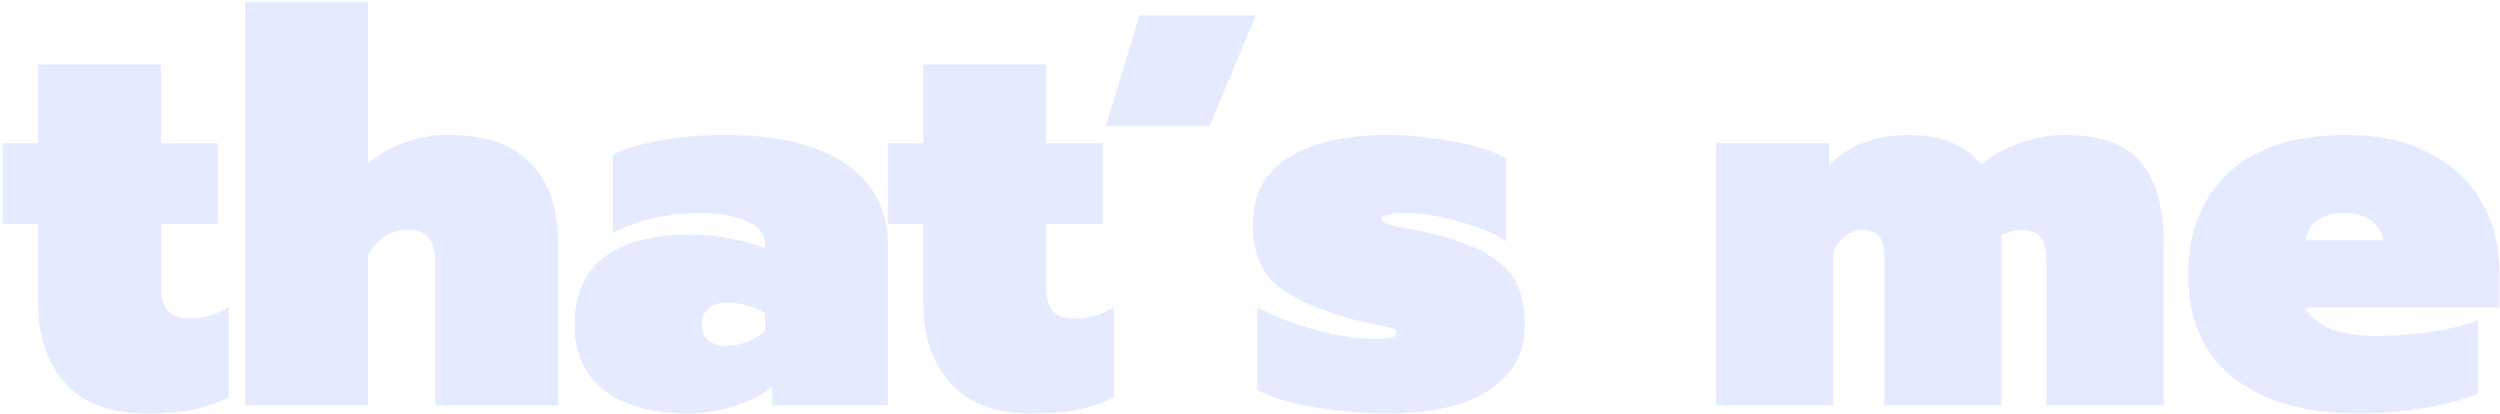
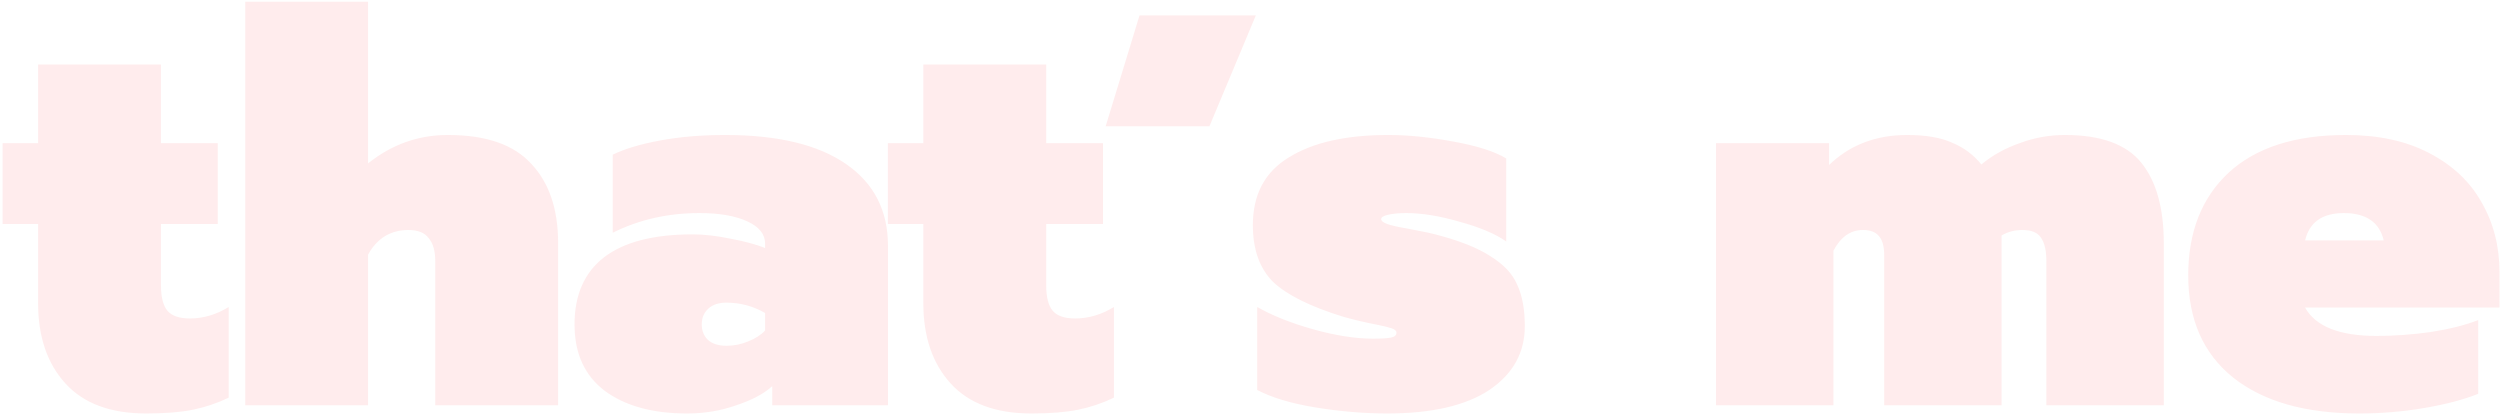
<svg xmlns="http://www.w3.org/2000/svg" width="586" height="97" viewBox="0 0 586 97" fill="none">
-   <path opacity="0.25" d="M34.274 96.92C25.911 96.92 19.597 94.573 15.33 89.88C11.063 85.187 8.93 78.915 8.93 71.064V52.504H0.61V33.56H8.93V15.128H37.73V33.56H51.042V52.504H37.73V66.84C37.73 69.656 38.242 71.661 39.266 72.856C40.29 74.051 42.039 74.648 44.514 74.648C47.671 74.648 50.701 73.752 53.602 71.96V93.208C50.957 94.488 48.183 95.427 45.282 96.024C42.381 96.621 38.711 96.92 34.274 96.92ZM57.48 0.408H86.28V38.296C91.827 33.859 98.056 31.64 104.968 31.64C113.928 31.64 120.456 33.901 124.552 38.424C128.733 42.861 130.824 49.048 130.824 56.984V95H102.024V61.208C102.024 58.819 101.512 57.027 100.488 55.832C99.549 54.552 97.971 53.912 95.752 53.912C91.571 53.912 88.413 55.832 86.28 59.672V95H57.48V0.408ZM161.038 96.92C153.017 96.92 146.617 95.171 141.838 91.672C137.059 88.088 134.67 82.883 134.67 76.056C134.67 69.144 136.974 63.896 141.582 60.312C146.275 56.728 153.187 54.936 162.318 54.936C165.049 54.936 168.035 55.277 171.278 55.96C174.521 56.557 177.209 57.283 179.342 58.136V57.112C179.342 54.893 177.934 53.144 175.118 51.864C172.302 50.584 168.59 49.944 163.982 49.944C156.558 49.944 149.774 51.48 143.63 54.552V36.248C146.446 34.883 150.158 33.773 154.766 32.92C159.374 32.067 164.451 31.64 169.998 31.64C182.286 31.64 191.715 33.901 198.286 38.424C204.857 42.947 208.142 49.347 208.142 57.624V95H181.006V90.52C179.043 92.312 176.227 93.805 172.558 95C168.974 96.28 165.134 96.92 161.038 96.92ZM170.254 81.048C172.046 81.048 173.753 80.707 175.374 80.024C177.081 79.341 178.403 78.488 179.342 77.464V73.368C176.526 71.747 173.497 70.936 170.254 70.936C168.462 70.936 167.054 71.405 166.03 72.344C165.006 73.283 164.494 74.52 164.494 76.056C164.494 77.507 164.963 78.701 165.902 79.64C166.926 80.579 168.377 81.048 170.254 81.048ZM241.774 96.92C233.411 96.92 227.097 94.573 222.83 89.88C218.563 85.187 216.43 78.915 216.43 71.064V52.504H208.11V33.56H216.43V15.128H245.23V33.56H258.542V52.504H245.23V66.84C245.23 69.656 245.742 71.661 246.766 72.856C247.79 74.051 249.539 74.648 252.014 74.648C255.171 74.648 258.201 73.752 261.102 71.96V93.208C258.457 94.488 255.683 95.427 252.782 96.024C249.881 96.621 246.211 96.92 241.774 96.92ZM267.106 3.608H294.37L283.49 29.592H259.17L267.106 3.608ZM325.158 96.92C319.782 96.92 314.193 96.451 308.39 95.512C302.673 94.573 298.107 93.208 294.694 91.416V71.96C298.278 74.008 302.673 75.757 307.878 77.208C313.083 78.659 317.734 79.384 321.83 79.384C323.793 79.384 325.201 79.299 326.054 79.128C326.907 78.957 327.334 78.573 327.334 77.976C327.334 77.549 326.95 77.208 326.182 76.952C325.414 76.696 324.39 76.44 323.11 76.184C320.038 75.587 317.307 74.947 314.918 74.264C307.153 71.875 301.649 69.144 298.406 66.072C295.249 62.915 293.67 58.477 293.67 52.76C293.67 45.592 296.486 40.301 302.118 36.888C307.75 33.389 315.515 31.64 325.414 31.64C330.022 31.64 335.099 32.152 340.646 33.176C346.278 34.2 350.417 35.523 353.062 37.144V56.6C350.502 54.808 346.875 53.272 342.182 51.992C337.489 50.627 333.307 49.944 329.638 49.944C327.931 49.944 326.523 50.072 325.414 50.328C324.305 50.584 323.75 50.925 323.75 51.352C323.75 51.779 324.219 52.163 325.158 52.504C326.097 52.845 327.59 53.187 329.638 53.528C333.649 54.296 335.91 54.765 336.422 54.936C342.054 56.387 346.363 58.093 349.35 60.056C352.422 61.933 354.513 64.152 355.622 66.712C356.817 69.272 357.414 72.515 357.414 76.44C357.414 82.669 354.641 87.661 349.094 91.416C343.547 95.085 335.569 96.92 325.158 96.92ZM402.23 33.56H428.726V38.68C433.59 33.987 439.691 31.64 447.03 31.64C451.382 31.64 454.881 32.237 457.526 33.432C460.257 34.541 462.561 36.248 464.438 38.552C466.998 36.419 469.985 34.755 473.398 33.56C476.811 32.28 480.353 31.64 484.022 31.64C492.47 31.64 498.443 33.816 501.942 38.168C505.441 42.52 507.19 48.792 507.19 56.984V95H479.67V61.208C479.67 58.733 479.243 56.899 478.39 55.704C477.622 54.509 476.171 53.912 474.038 53.912C472.246 53.912 470.625 54.339 469.174 55.192V95H441.654V59.8C441.654 57.837 441.27 56.387 440.502 55.448C439.734 54.424 438.454 53.912 436.662 53.912C433.761 53.912 431.457 55.533 429.75 58.776V95H402.23V33.56ZM552.984 96.92C540.355 96.92 530.499 94.104 523.416 88.472C516.419 82.84 512.92 74.861 512.92 64.536C512.92 54.381 516.077 46.36 522.392 40.472C528.792 34.584 537.965 31.64 549.912 31.64C557.507 31.64 563.992 33.048 569.368 35.864C574.829 38.68 578.925 42.52 581.656 47.384C584.472 52.248 585.88 57.709 585.88 63.768V72.088H540.312C542.787 76.525 548.376 78.744 557.08 78.744C561.091 78.744 565.272 78.445 569.624 77.848C574.061 77.165 577.816 76.227 580.888 75.032V92.312C577.475 93.677 573.251 94.787 568.216 95.64C563.267 96.493 558.189 96.92 552.984 96.92ZM558.744 56.344C557.72 52.077 554.605 49.944 549.4 49.944C544.365 49.944 541.336 52.077 540.312 56.344H558.744Z" fill="#97ABFF" />
+   <path opacity="0.4" d="M34.274 96.92C25.911 96.92 19.597 94.573 15.33 89.88C11.063 85.187 8.93 78.915 8.93 71.064V52.504H0.61V33.56H8.93V15.128H37.73V33.56H51.042V52.504H37.73V66.84C37.73 69.656 38.242 71.661 39.266 72.856C40.29 74.051 42.039 74.648 44.514 74.648C47.671 74.648 50.701 73.752 53.602 71.96V93.208C50.957 94.488 48.183 95.427 45.282 96.024C42.381 96.621 38.711 96.92 34.274 96.92ZM57.48 0.408H86.28V38.296C91.827 33.859 98.056 31.64 104.968 31.64C113.928 31.64 120.456 33.901 124.552 38.424C128.733 42.861 130.824 49.048 130.824 56.984V95H102.024V61.208C102.024 58.819 101.512 57.027 100.488 55.832C99.549 54.552 97.971 53.912 95.752 53.912C91.571 53.912 88.413 55.832 86.28 59.672V95H57.48V0.408ZM161.038 96.92C153.017 96.92 146.617 95.171 141.838 91.672C137.059 88.088 134.67 82.883 134.67 76.056C134.67 69.144 136.974 63.896 141.582 60.312C146.275 56.728 153.187 54.936 162.318 54.936C165.049 54.936 168.035 55.277 171.278 55.96C174.521 56.557 177.209 57.283 179.342 58.136V57.112C179.342 54.893 177.934 53.144 175.118 51.864C172.302 50.584 168.59 49.944 163.982 49.944C156.558 49.944 149.774 51.48 143.63 54.552V36.248C146.446 34.883 150.158 33.773 154.766 32.92C159.374 32.067 164.451 31.64 169.998 31.64C182.286 31.64 191.715 33.901 198.286 38.424C204.857 42.947 208.142 49.347 208.142 57.624V95H181.006V90.52C179.043 92.312 176.227 93.805 172.558 95C168.974 96.28 165.134 96.92 161.038 96.92ZM170.254 81.048C172.046 81.048 173.753 80.707 175.374 80.024C177.081 79.341 178.403 78.488 179.342 77.464V73.368C176.526 71.747 173.497 70.936 170.254 70.936C168.462 70.936 167.054 71.405 166.03 72.344C165.006 73.283 164.494 74.52 164.494 76.056C164.494 77.507 164.963 78.701 165.902 79.64C166.926 80.579 168.377 81.048 170.254 81.048ZM241.774 96.92C233.411 96.92 227.097 94.573 222.83 89.88C218.563 85.187 216.43 78.915 216.43 71.064V52.504H208.11V33.56H216.43V15.128H245.23V33.56H258.542V52.504H245.23V66.84C245.23 69.656 245.742 71.661 246.766 72.856C247.79 74.051 249.539 74.648 252.014 74.648C255.171 74.648 258.201 73.752 261.102 71.96V93.208C258.457 94.488 255.683 95.427 252.782 96.024C249.881 96.621 246.211 96.92 241.774 96.92ZM267.106 3.608H294.37L283.49 29.592H259.17L267.106 3.608ZM325.158 96.92C319.782 96.92 314.193 96.451 308.39 95.512C302.673 94.573 298.107 93.208 294.694 91.416V71.96C298.278 74.008 302.673 75.757 307.878 77.208C313.083 78.659 317.734 79.384 321.83 79.384C323.793 79.384 325.201 79.299 326.054 79.128C326.907 78.957 327.334 78.573 327.334 77.976C327.334 77.549 326.95 77.208 326.182 76.952C325.414 76.696 324.39 76.44 323.11 76.184C320.038 75.587 317.307 74.947 314.918 74.264C307.153 71.875 301.649 69.144 298.406 66.072C295.249 62.915 293.67 58.477 293.67 52.76C293.67 45.592 296.486 40.301 302.118 36.888C307.75 33.389 315.515 31.64 325.414 31.64C330.022 31.64 335.099 32.152 340.646 33.176C346.278 34.2 350.417 35.523 353.062 37.144V56.6C350.502 54.808 346.875 53.272 342.182 51.992C337.489 50.627 333.307 49.944 329.638 49.944C327.931 49.944 326.523 50.072 325.414 50.328C324.305 50.584 323.75 50.925 323.75 51.352C323.75 51.779 324.219 52.163 325.158 52.504C326.097 52.845 327.59 53.187 329.638 53.528C333.649 54.296 335.91 54.765 336.422 54.936C342.054 56.387 346.363 58.093 349.35 60.056C352.422 61.933 354.513 64.152 355.622 66.712C356.817 69.272 357.414 72.515 357.414 76.44C357.414 82.669 354.641 87.661 349.094 91.416C343.547 95.085 335.569 96.92 325.158 96.92ZM402.23 33.56H428.726V38.68C433.59 33.987 439.691 31.64 447.03 31.64C451.382 31.64 454.881 32.237 457.526 33.432C460.257 34.541 462.561 36.248 464.438 38.552C466.998 36.419 469.985 34.755 473.398 33.56C476.811 32.28 480.353 31.64 484.022 31.64C492.47 31.64 498.443 33.816 501.942 38.168C505.441 42.52 507.19 48.792 507.19 56.984V95H479.67V61.208C479.67 58.733 479.243 56.899 478.39 55.704C477.622 54.509 476.171 53.912 474.038 53.912C472.246 53.912 470.625 54.339 469.174 55.192V95H441.654V59.8C441.654 57.837 441.27 56.387 440.502 55.448C439.734 54.424 438.454 53.912 436.662 53.912C433.761 53.912 431.457 55.533 429.75 58.776V95H402.23V33.56ZM552.984 96.92C540.355 96.92 530.499 94.104 523.416 88.472C516.419 82.84 512.92 74.861 512.92 64.536C512.92 54.381 516.077 46.36 522.392 40.472C528.792 34.584 537.965 31.64 549.912 31.64C557.507 31.64 563.992 33.048 569.368 35.864C574.829 38.68 578.925 42.52 581.656 47.384C584.472 52.248 585.88 57.709 585.88 63.768V72.088H540.312C542.787 76.525 548.376 78.744 557.08 78.744C561.091 78.744 565.272 78.445 569.624 77.848C574.061 77.165 577.816 76.227 580.888 75.032V92.312C577.475 93.677 573.251 94.787 568.216 95.64C563.267 96.493 558.189 96.92 552.984 96.92ZM558.744 56.344C557.72 52.077 554.605 49.944 549.4 49.944C544.365 49.944 541.336 52.077 540.312 56.344H558.744Z" fill="#FFD0D1" />
</svg>
